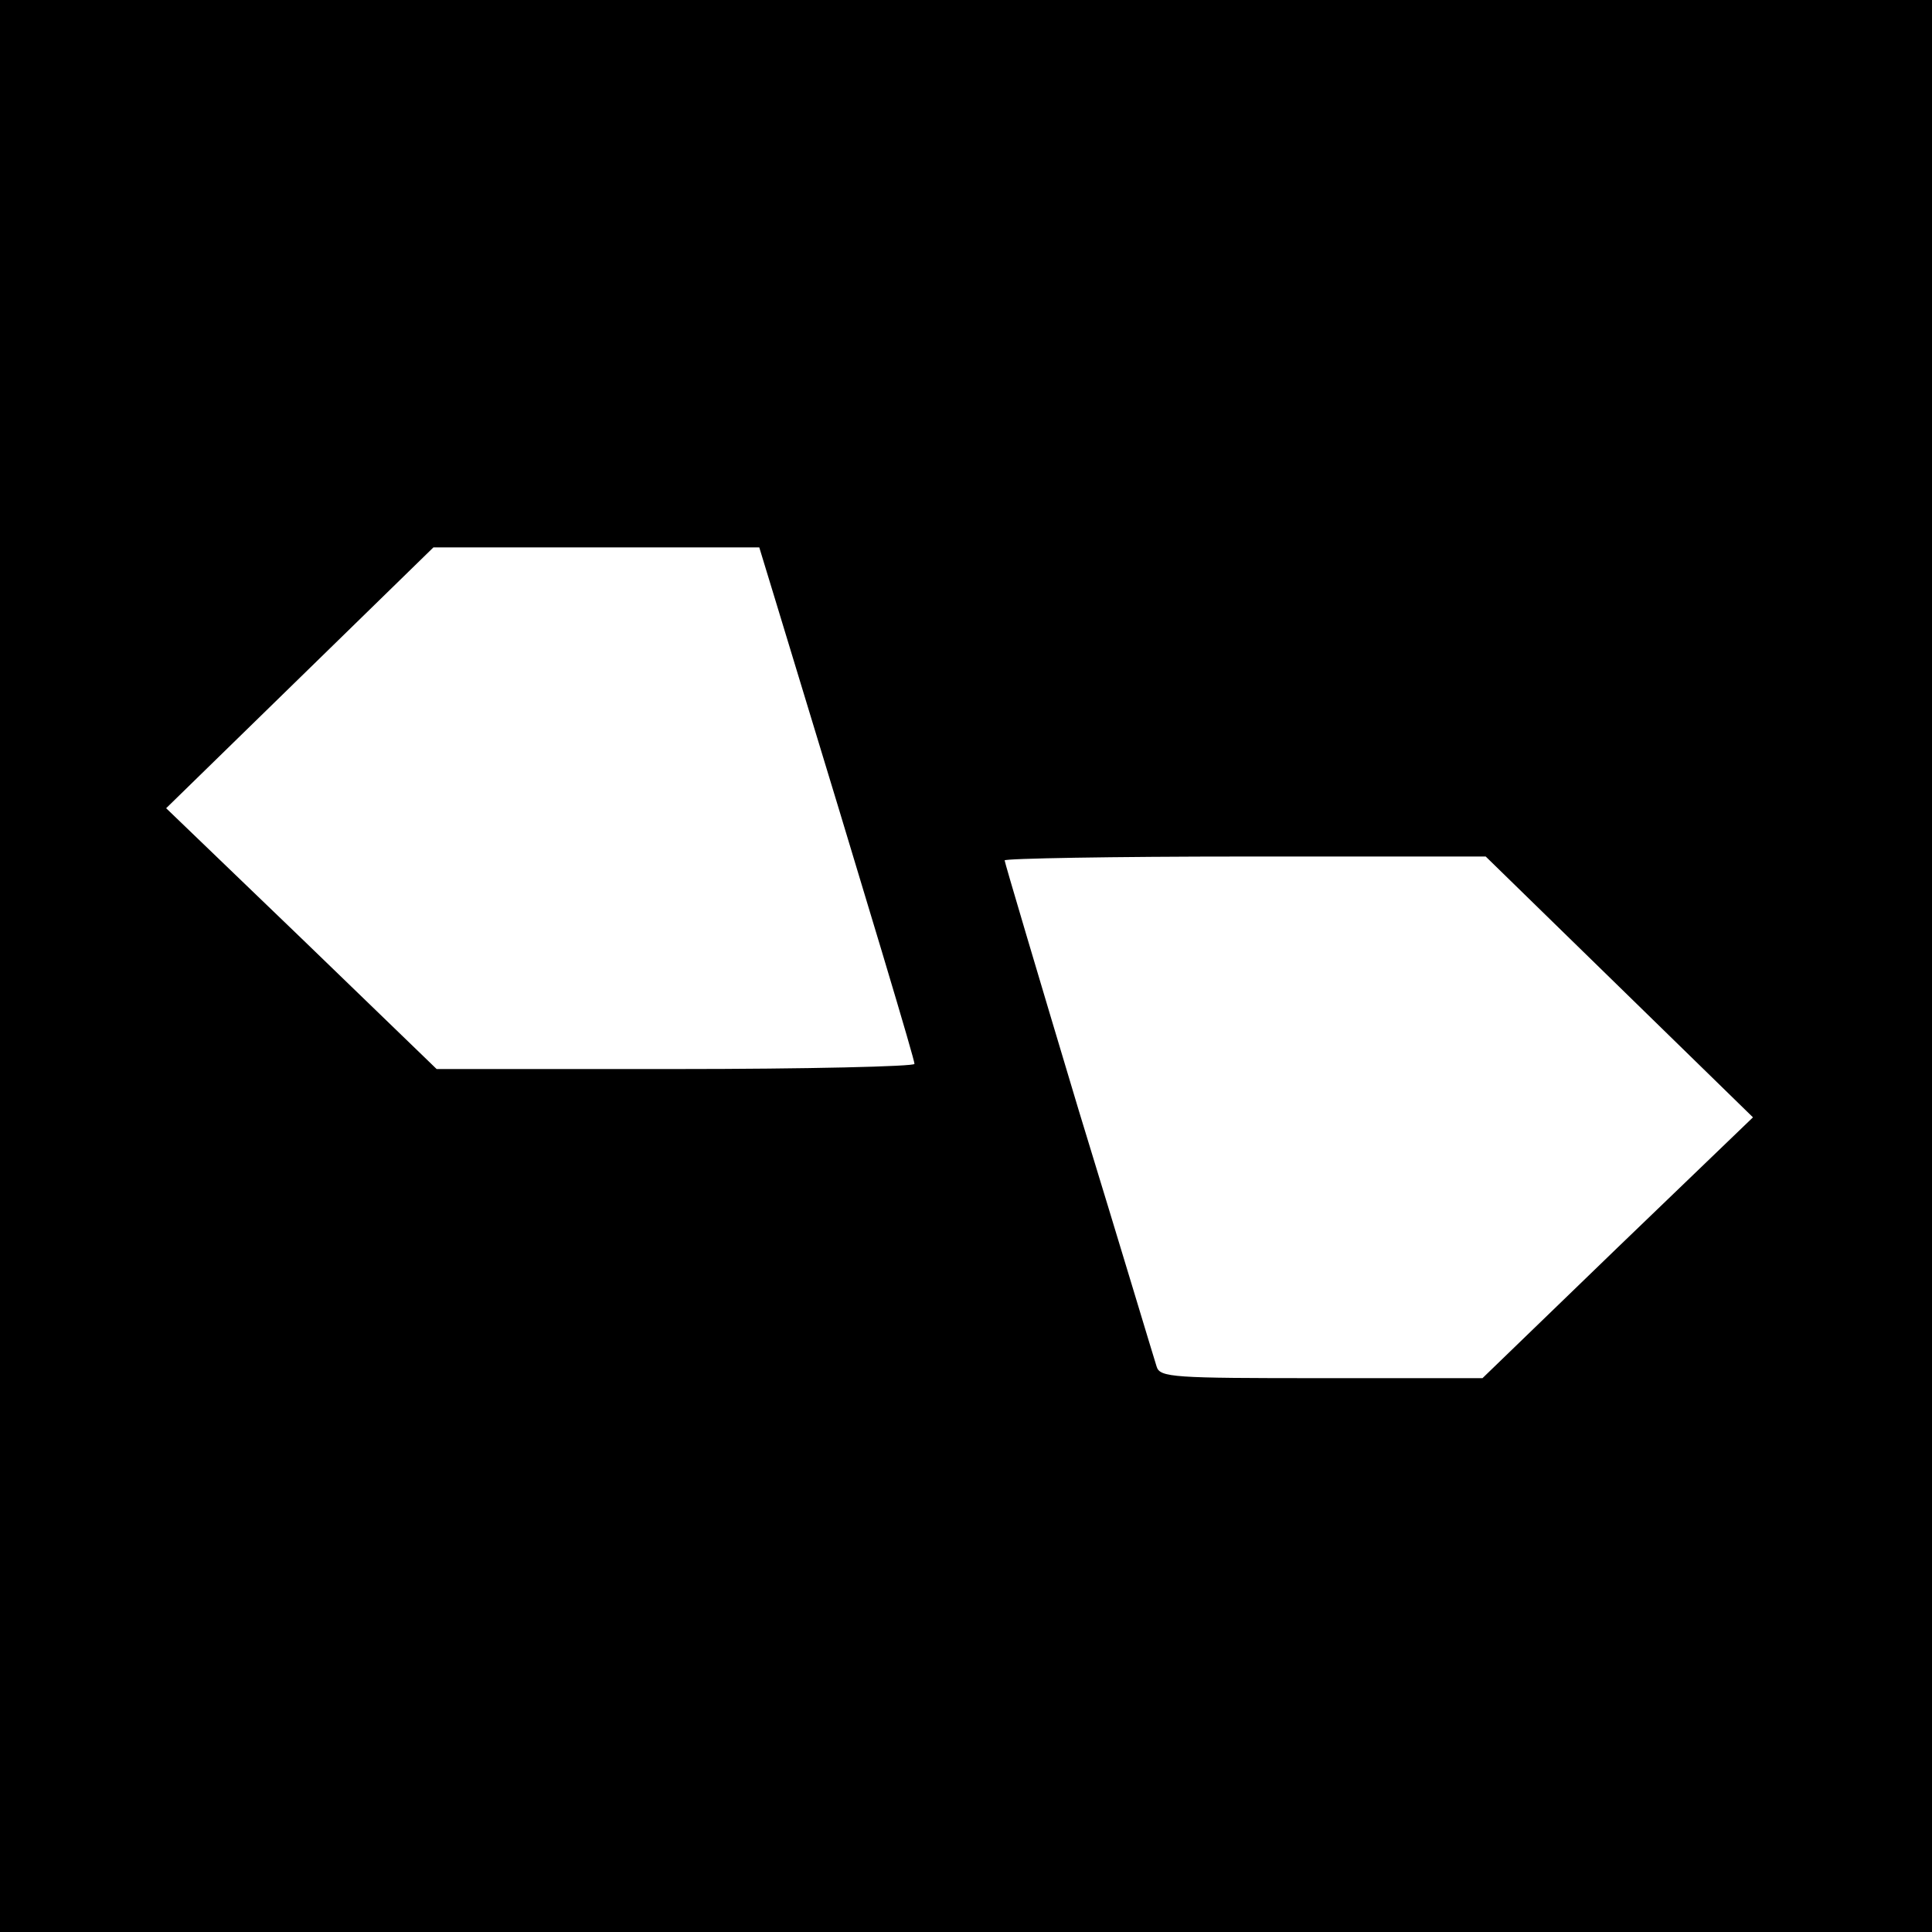
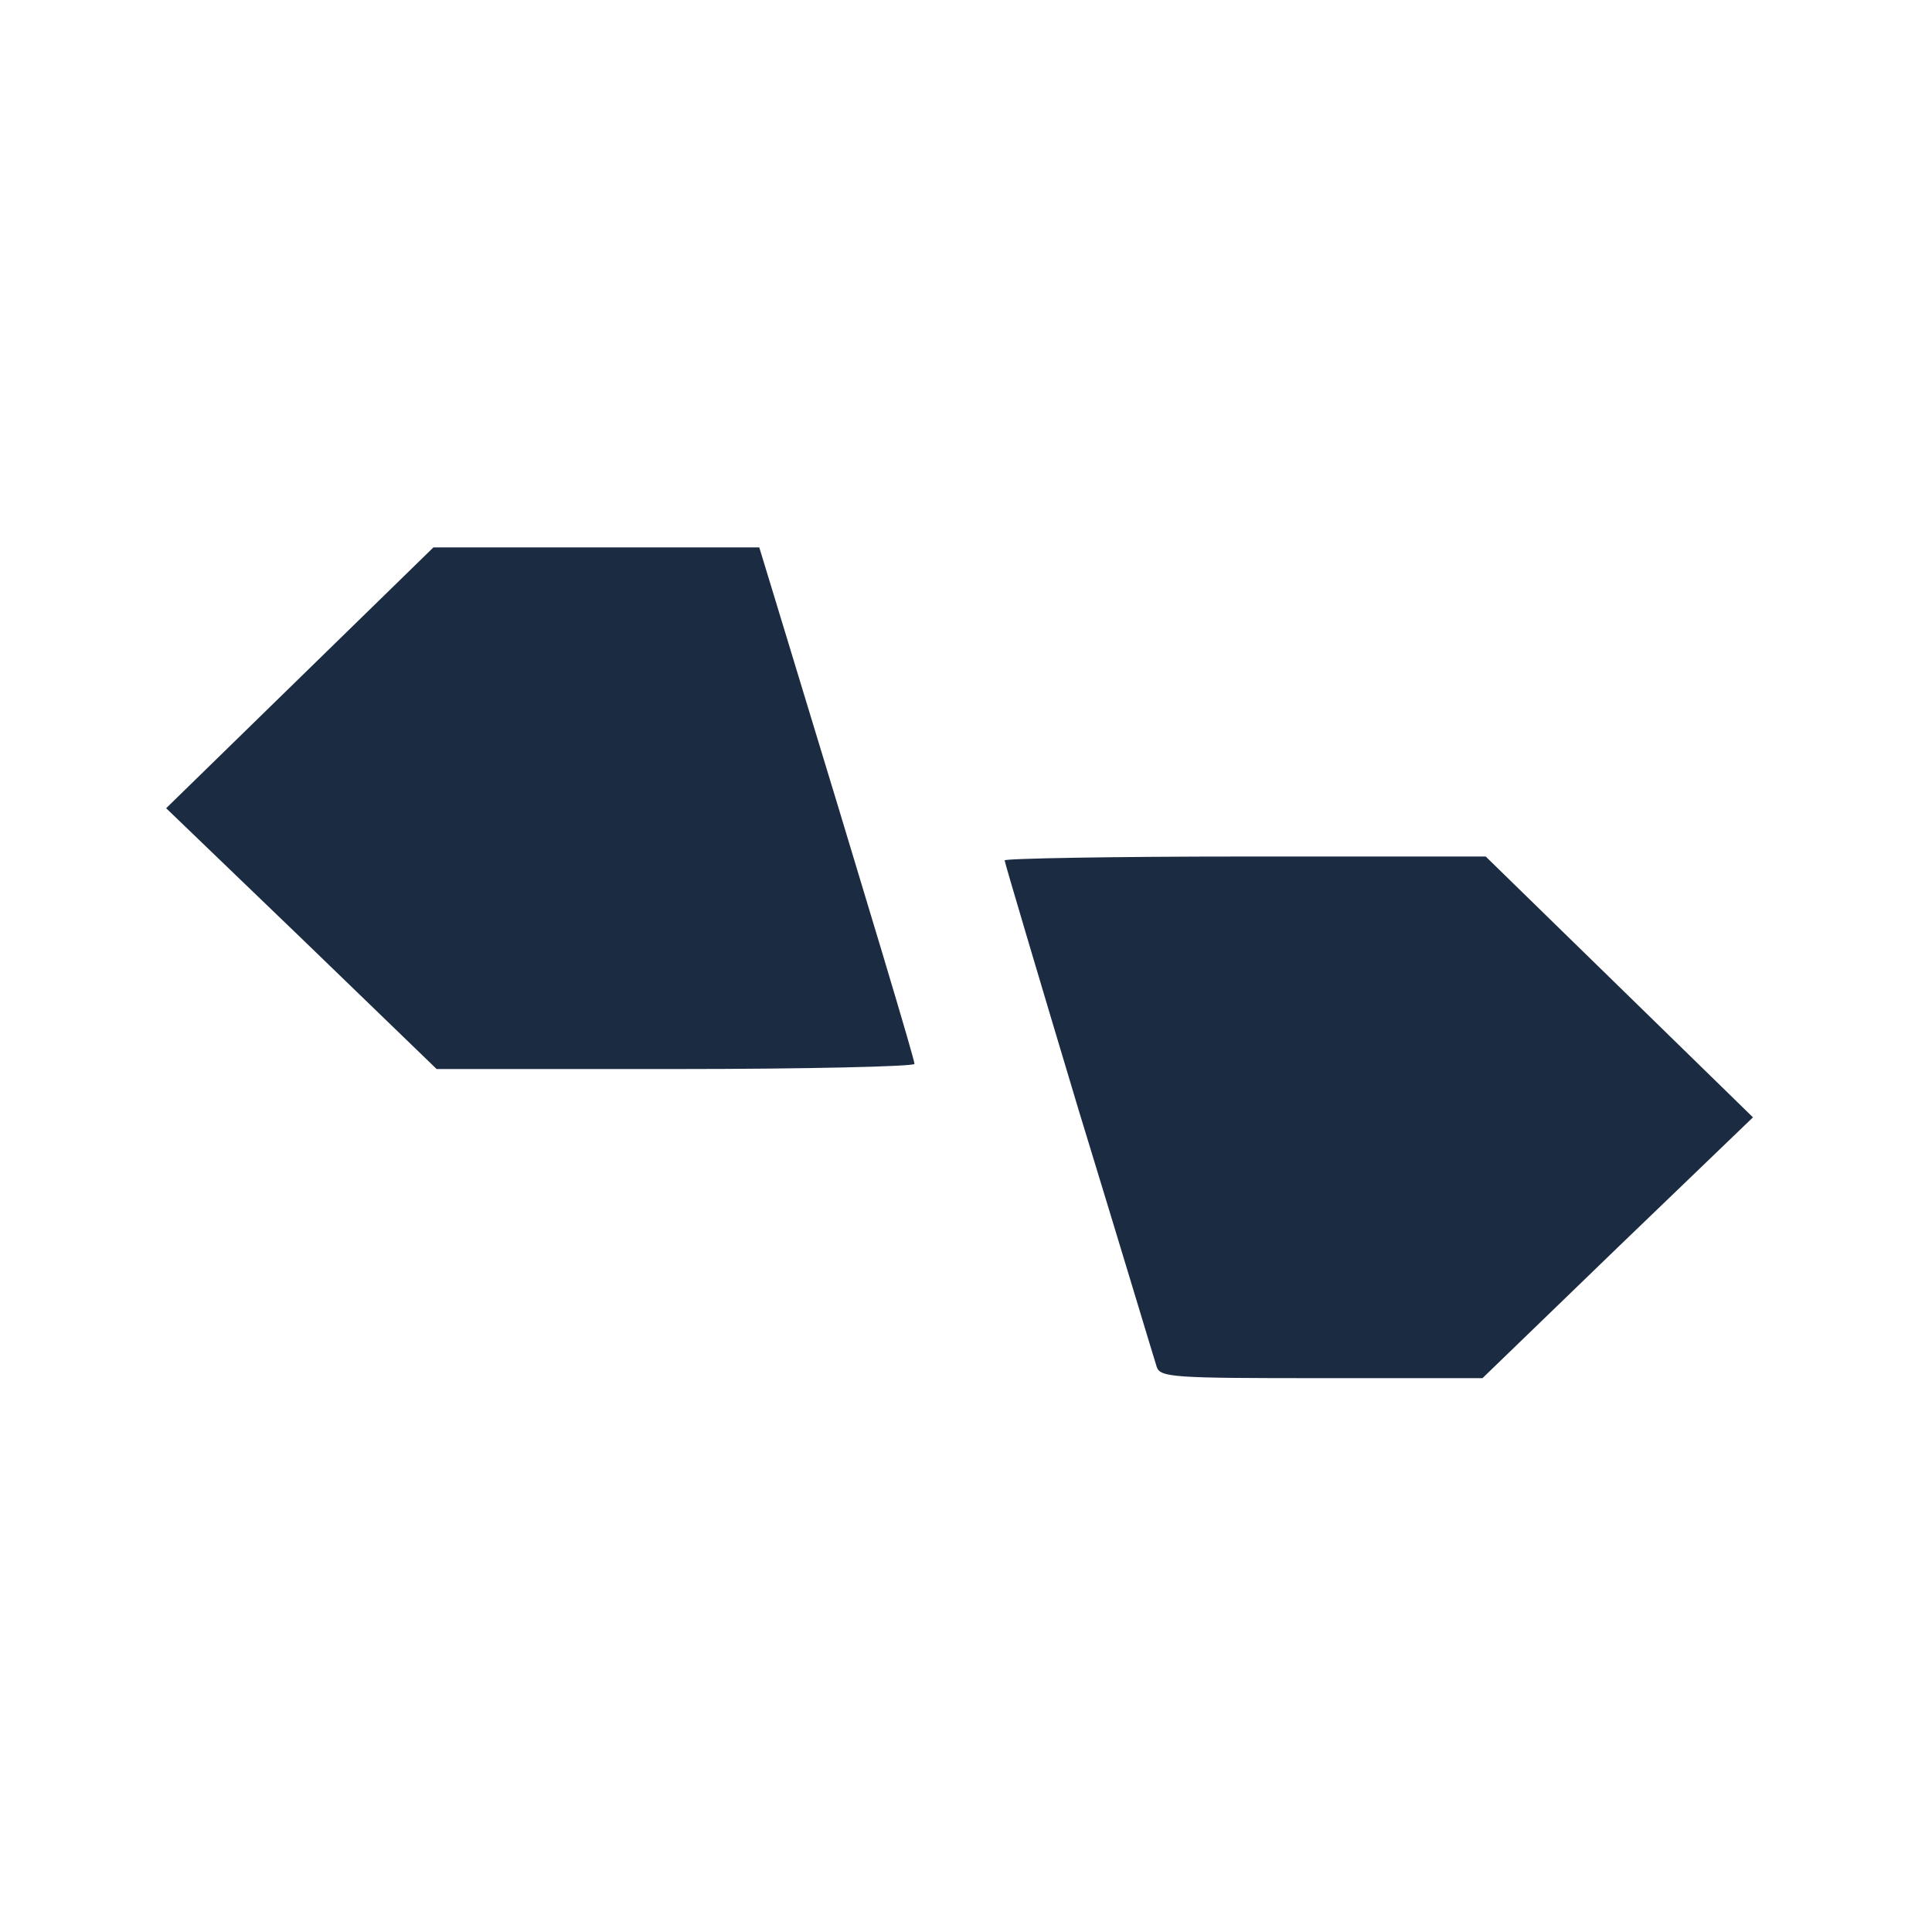
<svg xmlns="http://www.w3.org/2000/svg" version="1.0" width="300pt" height="300pt" viewBox="0 0 300 300" preserveAspectRatio="xMidYMid meet">
  <rect width="300" height="300" fill="#ffffff" />
-   <g transform="translate(0,300) scale(0.1,-0.1)" fill="#000000" stroke="none">
-     <path d="M0 1500 l0 -1500 1500 0 1500 0 0 1500 0 1500 -1500 0 -1500 0 0 -1500z m1204 568 c153 -502 216 -713 216 -720 0 -4 -167 -8 -371 -8 l-371 0 -210 203 -210 202 208 203 207 202 253 0 253 0 25 -82z m1310 -600 l208 -203 -210 -202 -210 -203 -251 0 c-229 0 -250 1 -255 18 -3 9 -57 189 -121 398 -63 210 -115 385 -115 388 0 3 168 6 373 6 l374 0 207 -202z" />
+   <g transform="translate(0,300) scale(0.1,-0.1)" fill="#1B2B41" stroke="none">
+     <path d="M1204 2068 c153 -502 216 -713 216 -720 0 -4 -167 -8 -371 -8 l-371 0 -210 203 -210 202 208 203 207 202 253 0 253 0 25 -82z m1310 -600 l208 -203 -210 -202 -210 -203 -251 0 c-229 0 -250 1 -255 18 -3 9 -57 189 -121 398 -63 210 -115 385 -115 388 0 3 168 6 373 6 l374 0 207 -202z" />
  </g>
</svg>
